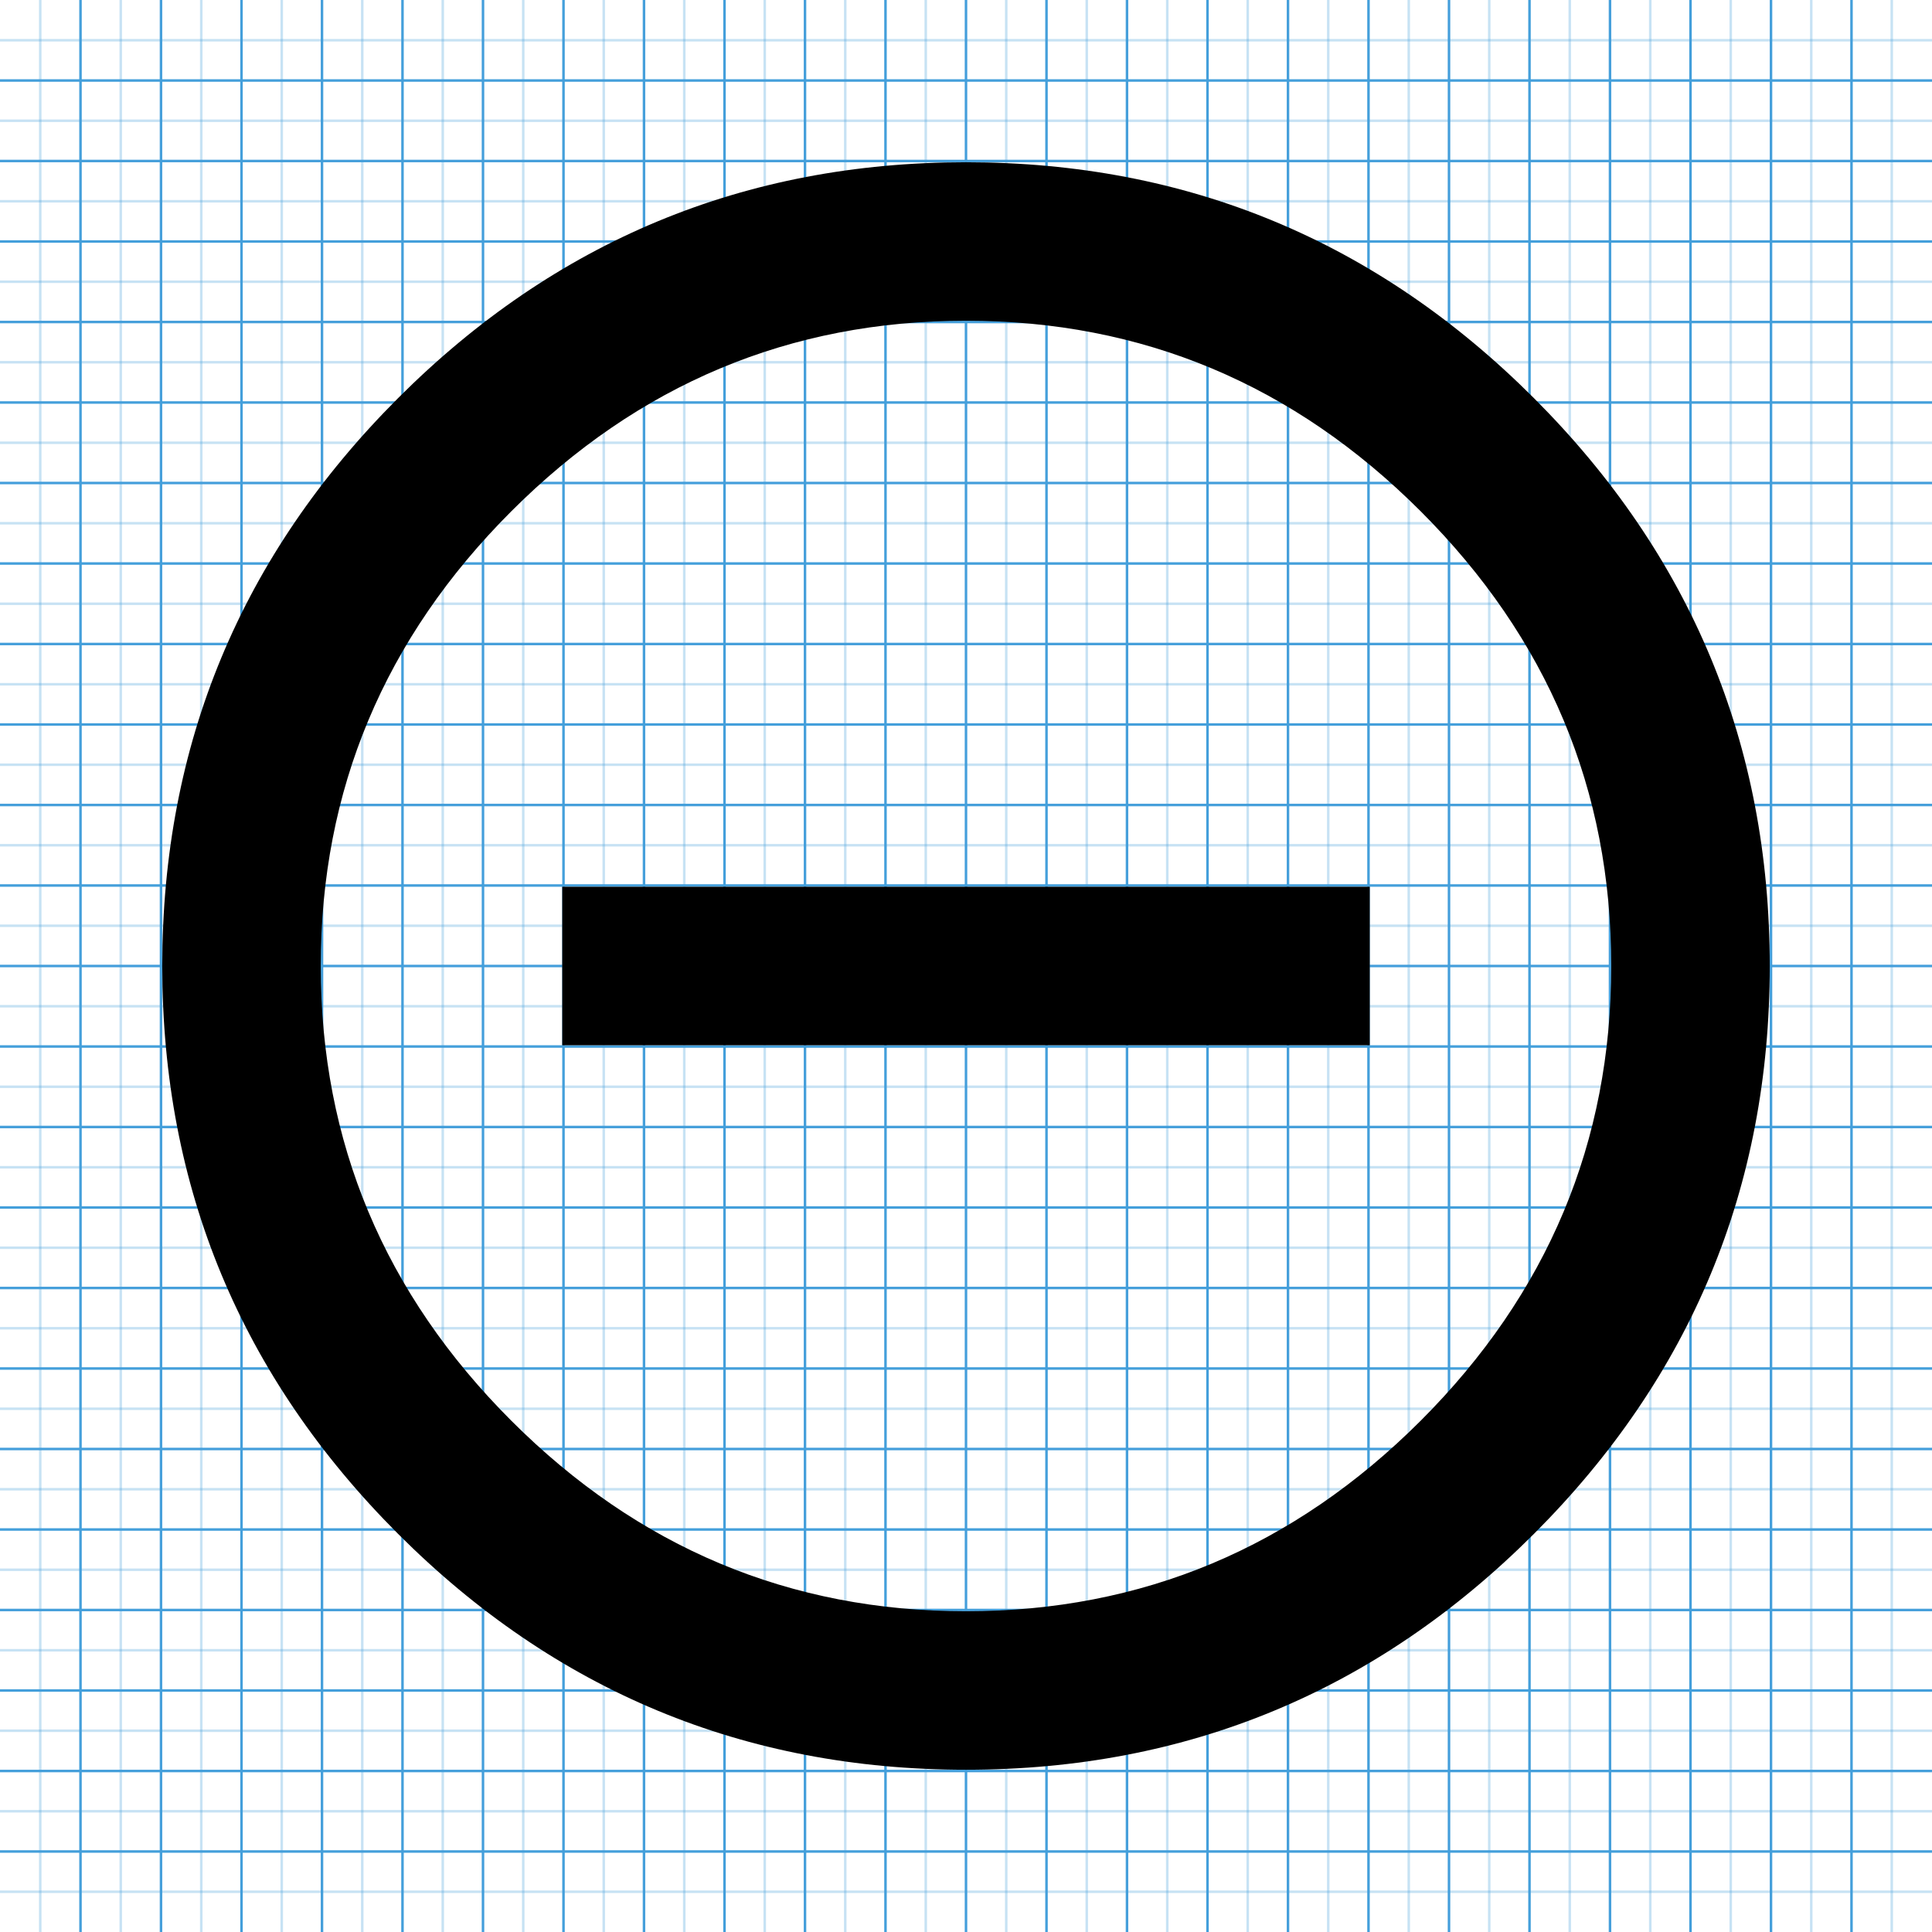
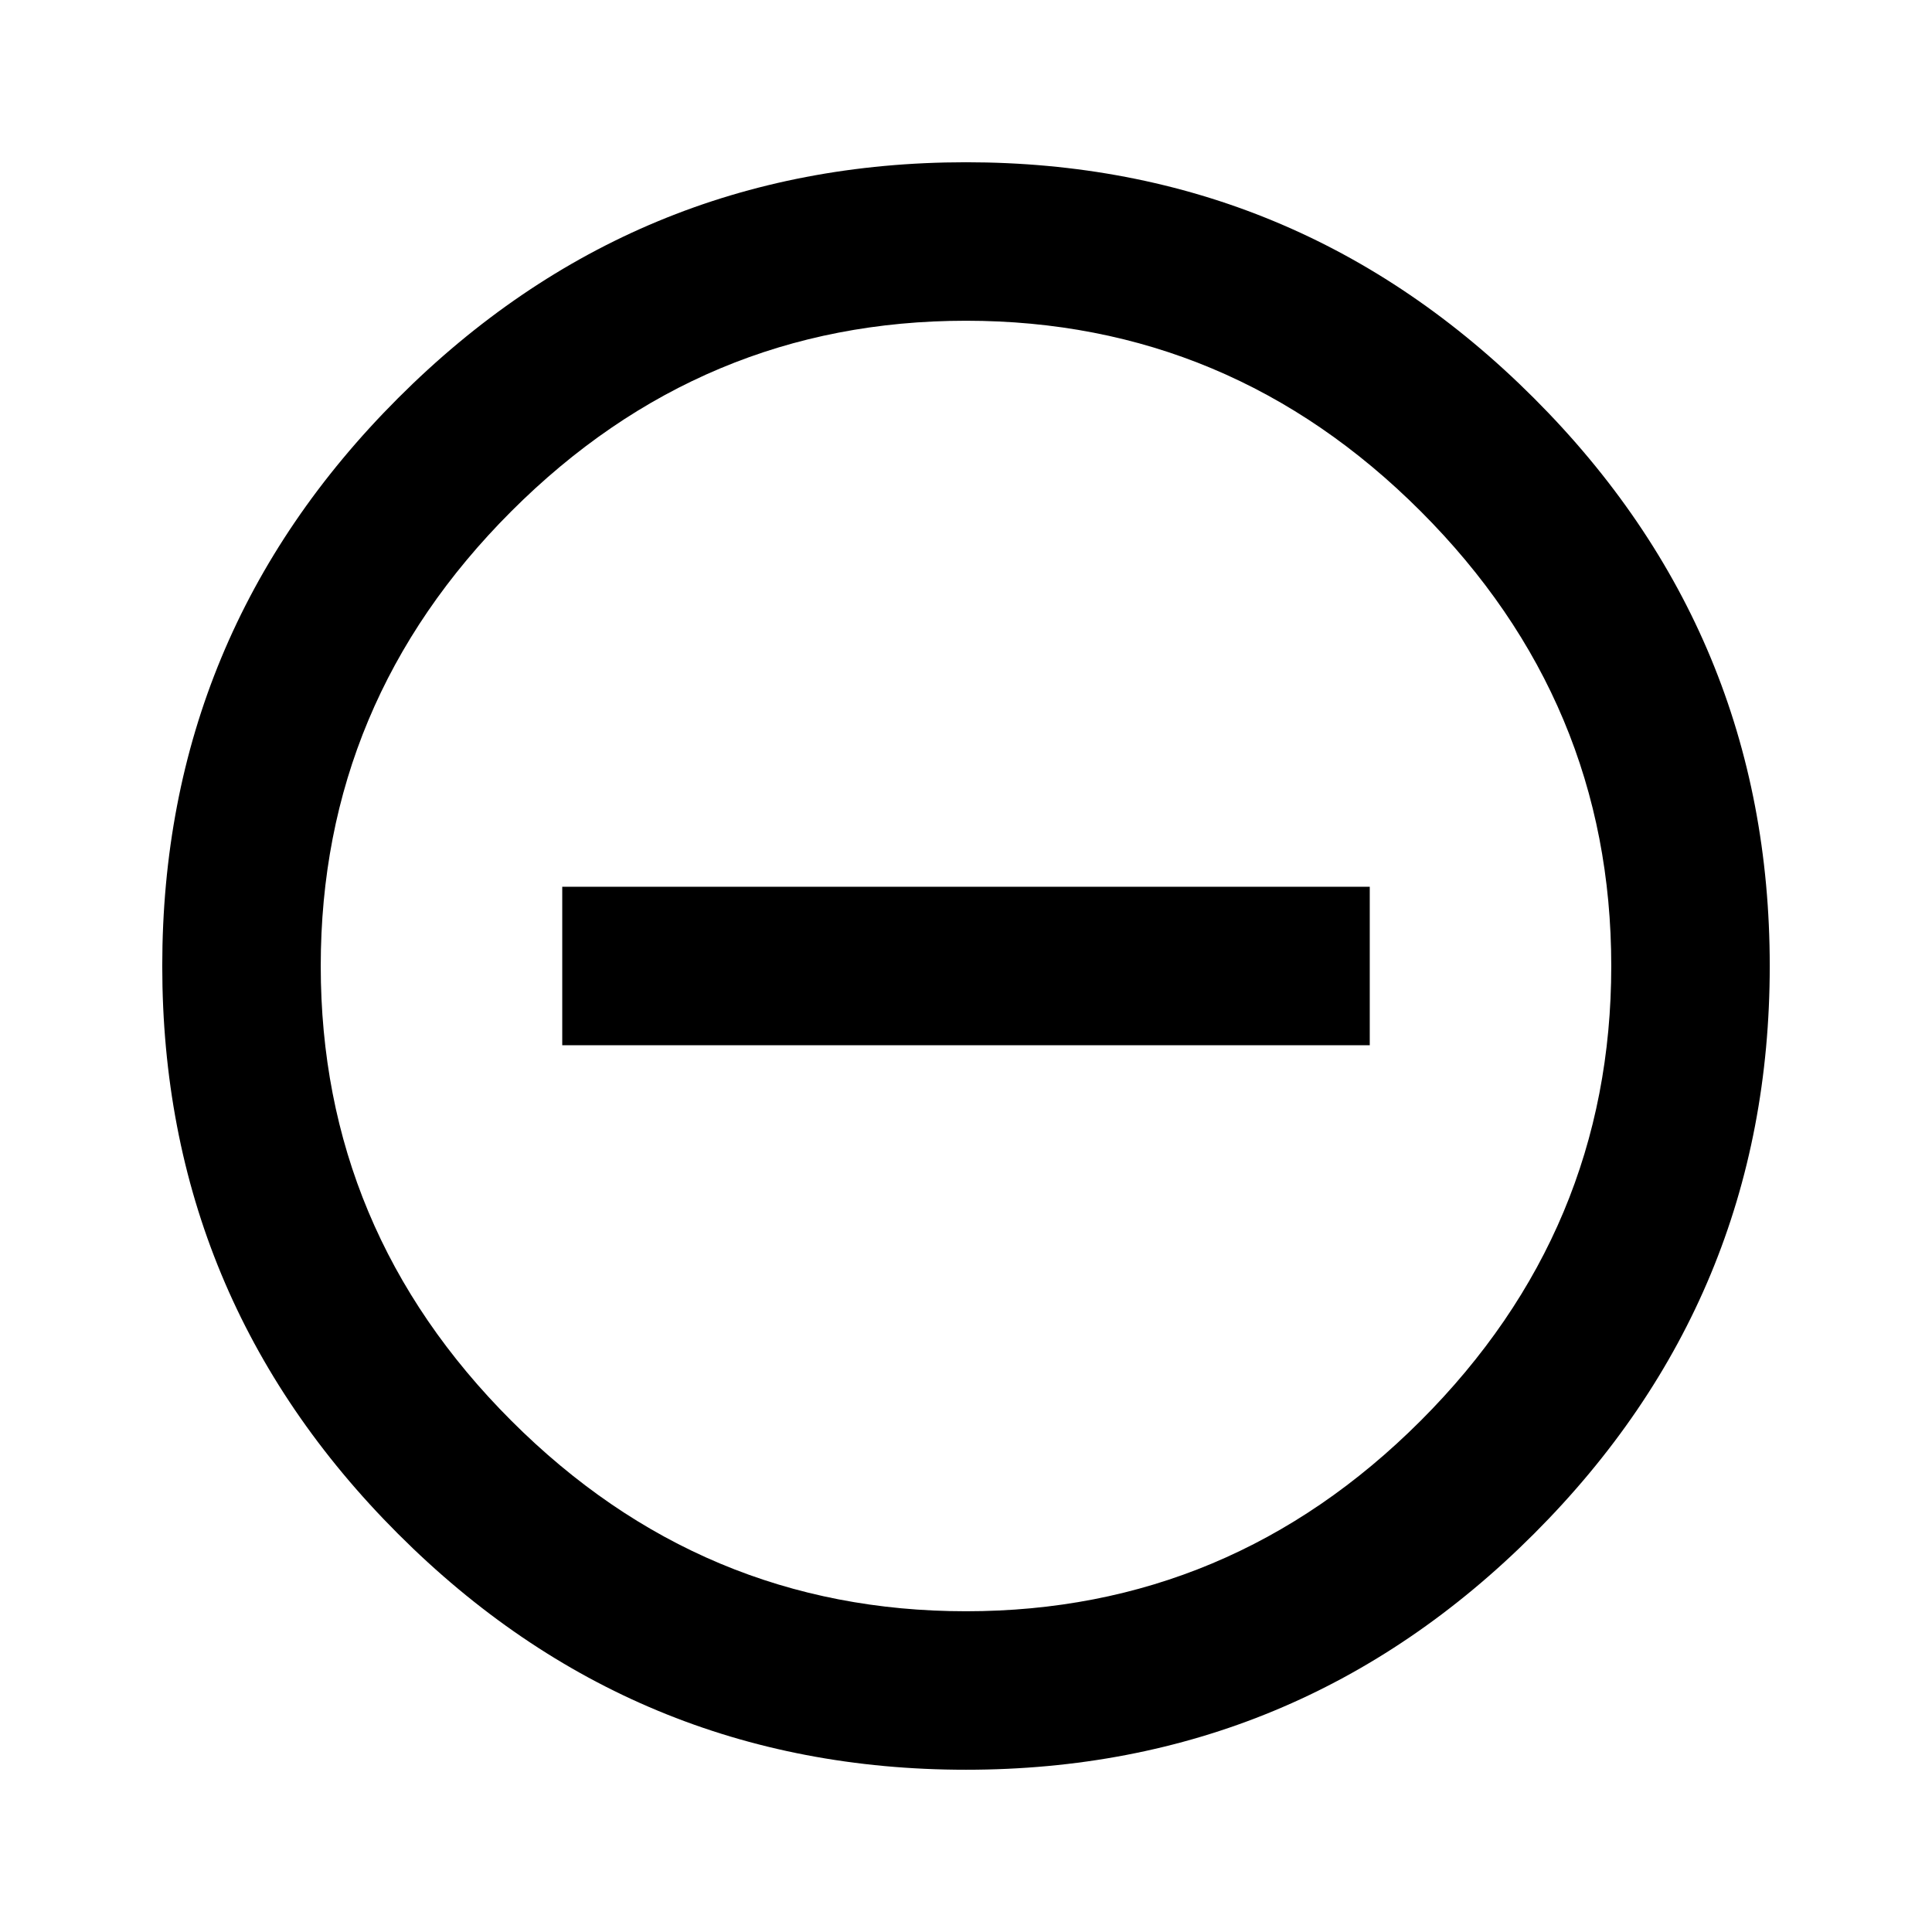
<svg xmlns="http://www.w3.org/2000/svg" version="1.1" width="768" height="768" viewBox="0 0 768 768">
-   <g id="icomoon-ignore">
-     <line stroke-width="1" x1="16" y1="0" x2="16" y2="768" stroke="#449FDB" opacity="0.3" />
-     <line stroke-width="1" x1="32" y1="0" x2="32" y2="768" stroke="#449FDB" opacity="1" />
-     <line stroke-width="1" x1="48" y1="0" x2="48" y2="768" stroke="#449FDB" opacity="0.3" />
-     <line stroke-width="1" x1="64" y1="0" x2="64" y2="768" stroke="#449FDB" opacity="1" />
-     <line stroke-width="1" x1="80" y1="0" x2="80" y2="768" stroke="#449FDB" opacity="0.3" />
-     <line stroke-width="1" x1="96" y1="0" x2="96" y2="768" stroke="#449FDB" opacity="1" />
-     <line stroke-width="1" x1="112" y1="0" x2="112" y2="768" stroke="#449FDB" opacity="0.3" />
-     <line stroke-width="1" x1="128" y1="0" x2="128" y2="768" stroke="#449FDB" opacity="1" />
-     <line stroke-width="1" x1="144" y1="0" x2="144" y2="768" stroke="#449FDB" opacity="0.3" />
-     <line stroke-width="1" x1="160" y1="0" x2="160" y2="768" stroke="#449FDB" opacity="1" />
-     <line stroke-width="1" x1="176" y1="0" x2="176" y2="768" stroke="#449FDB" opacity="0.3" />
-     <line stroke-width="1" x1="192" y1="0" x2="192" y2="768" stroke="#449FDB" opacity="1" />
-     <line stroke-width="1" x1="208" y1="0" x2="208" y2="768" stroke="#449FDB" opacity="0.3" />
-     <line stroke-width="1" x1="224" y1="0" x2="224" y2="768" stroke="#449FDB" opacity="1" />
-     <line stroke-width="1" x1="240" y1="0" x2="240" y2="768" stroke="#449FDB" opacity="0.3" />
-     <line stroke-width="1" x1="256" y1="0" x2="256" y2="768" stroke="#449FDB" opacity="1" />
-     <line stroke-width="1" x1="272" y1="0" x2="272" y2="768" stroke="#449FDB" opacity="0.3" />
-     <line stroke-width="1" x1="288" y1="0" x2="288" y2="768" stroke="#449FDB" opacity="1" />
-     <line stroke-width="1" x1="304" y1="0" x2="304" y2="768" stroke="#449FDB" opacity="0.3" />
-     <line stroke-width="1" x1="320" y1="0" x2="320" y2="768" stroke="#449FDB" opacity="1" />
-     <line stroke-width="1" x1="336" y1="0" x2="336" y2="768" stroke="#449FDB" opacity="0.3" />
-     <line stroke-width="1" x1="352" y1="0" x2="352" y2="768" stroke="#449FDB" opacity="1" />
-     <line stroke-width="1" x1="368" y1="0" x2="368" y2="768" stroke="#449FDB" opacity="0.3" />
-     <line stroke-width="1" x1="384" y1="0" x2="384" y2="768" stroke="#449FDB" opacity="1" />
-     <line stroke-width="1" x1="400" y1="0" x2="400" y2="768" stroke="#449FDB" opacity="0.3" />
-     <line stroke-width="1" x1="416" y1="0" x2="416" y2="768" stroke="#449FDB" opacity="1" />
-     <line stroke-width="1" x1="432" y1="0" x2="432" y2="768" stroke="#449FDB" opacity="0.3" />
-     <line stroke-width="1" x1="448" y1="0" x2="448" y2="768" stroke="#449FDB" opacity="1" />
-     <line stroke-width="1" x1="464" y1="0" x2="464" y2="768" stroke="#449FDB" opacity="0.3" />
-     <line stroke-width="1" x1="480" y1="0" x2="480" y2="768" stroke="#449FDB" opacity="1" />
-     <line stroke-width="1" x1="496" y1="0" x2="496" y2="768" stroke="#449FDB" opacity="0.3" />
-     <line stroke-width="1" x1="512" y1="0" x2="512" y2="768" stroke="#449FDB" opacity="1" />
-     <line stroke-width="1" x1="528" y1="0" x2="528" y2="768" stroke="#449FDB" opacity="0.3" />
-     <line stroke-width="1" x1="544" y1="0" x2="544" y2="768" stroke="#449FDB" opacity="1" />
-     <line stroke-width="1" x1="560" y1="0" x2="560" y2="768" stroke="#449FDB" opacity="0.3" />
-     <line stroke-width="1" x1="576" y1="0" x2="576" y2="768" stroke="#449FDB" opacity="1" />
-     <line stroke-width="1" x1="592" y1="0" x2="592" y2="768" stroke="#449FDB" opacity="0.3" />
-     <line stroke-width="1" x1="608" y1="0" x2="608" y2="768" stroke="#449FDB" opacity="1" />
-     <line stroke-width="1" x1="624" y1="0" x2="624" y2="768" stroke="#449FDB" opacity="0.3" />
-     <line stroke-width="1" x1="640" y1="0" x2="640" y2="768" stroke="#449FDB" opacity="1" />
-     <line stroke-width="1" x1="656" y1="0" x2="656" y2="768" stroke="#449FDB" opacity="0.3" />
-     <line stroke-width="1" x1="672" y1="0" x2="672" y2="768" stroke="#449FDB" opacity="1" />
-     <line stroke-width="1" x1="688" y1="0" x2="688" y2="768" stroke="#449FDB" opacity="0.3" />
-     <line stroke-width="1" x1="704" y1="0" x2="704" y2="768" stroke="#449FDB" opacity="1" />
-     <line stroke-width="1" x1="720" y1="0" x2="720" y2="768" stroke="#449FDB" opacity="0.3" />
-     <line stroke-width="1" x1="736" y1="0" x2="736" y2="768" stroke="#449FDB" opacity="1" />
-     <line stroke-width="1" x1="752" y1="0" x2="752" y2="768" stroke="#449FDB" opacity="0.3" />
-     <line stroke-width="1" x1="0" y1="16" x2="768" y2="16" stroke="#449FDB" opacity="0.3" />
-     <line stroke-width="1" x1="0" y1="32" x2="768" y2="32" stroke="#449FDB" opacity="1" />
-     <line stroke-width="1" x1="0" y1="48" x2="768" y2="48" stroke="#449FDB" opacity="0.3" />
-     <line stroke-width="1" x1="0" y1="64" x2="768" y2="64" stroke="#449FDB" opacity="1" />
-     <line stroke-width="1" x1="0" y1="80" x2="768" y2="80" stroke="#449FDB" opacity="0.3" />
-     <line stroke-width="1" x1="0" y1="96" x2="768" y2="96" stroke="#449FDB" opacity="1" />
-     <line stroke-width="1" x1="0" y1="112" x2="768" y2="112" stroke="#449FDB" opacity="0.3" />
-     <line stroke-width="1" x1="0" y1="128" x2="768" y2="128" stroke="#449FDB" opacity="1" />
-     <line stroke-width="1" x1="0" y1="144" x2="768" y2="144" stroke="#449FDB" opacity="0.3" />
-     <line stroke-width="1" x1="0" y1="160" x2="768" y2="160" stroke="#449FDB" opacity="1" />
-     <line stroke-width="1" x1="0" y1="176" x2="768" y2="176" stroke="#449FDB" opacity="0.3" />
-     <line stroke-width="1" x1="0" y1="192" x2="768" y2="192" stroke="#449FDB" opacity="1" />
-     <line stroke-width="1" x1="0" y1="208" x2="768" y2="208" stroke="#449FDB" opacity="0.3" />
-     <line stroke-width="1" x1="0" y1="224" x2="768" y2="224" stroke="#449FDB" opacity="1" />
-     <line stroke-width="1" x1="0" y1="240" x2="768" y2="240" stroke="#449FDB" opacity="0.3" />
-     <line stroke-width="1" x1="0" y1="256" x2="768" y2="256" stroke="#449FDB" opacity="1" />
-     <line stroke-width="1" x1="0" y1="272" x2="768" y2="272" stroke="#449FDB" opacity="0.3" />
-     <line stroke-width="1" x1="0" y1="288" x2="768" y2="288" stroke="#449FDB" opacity="1" />
-     <line stroke-width="1" x1="0" y1="304" x2="768" y2="304" stroke="#449FDB" opacity="0.3" />
-     <line stroke-width="1" x1="0" y1="320" x2="768" y2="320" stroke="#449FDB" opacity="1" />
-     <line stroke-width="1" x1="0" y1="336" x2="768" y2="336" stroke="#449FDB" opacity="0.3" />
-     <line stroke-width="1" x1="0" y1="352" x2="768" y2="352" stroke="#449FDB" opacity="1" />
-     <line stroke-width="1" x1="0" y1="368" x2="768" y2="368" stroke="#449FDB" opacity="0.3" />
-     <line stroke-width="1" x1="0" y1="384" x2="768" y2="384" stroke="#449FDB" opacity="1" />
-     <line stroke-width="1" x1="0" y1="400" x2="768" y2="400" stroke="#449FDB" opacity="0.3" />
-     <line stroke-width="1" x1="0" y1="416" x2="768" y2="416" stroke="#449FDB" opacity="1" />
-     <line stroke-width="1" x1="0" y1="432" x2="768" y2="432" stroke="#449FDB" opacity="0.3" />
-     <line stroke-width="1" x1="0" y1="448" x2="768" y2="448" stroke="#449FDB" opacity="1" />
-     <line stroke-width="1" x1="0" y1="464" x2="768" y2="464" stroke="#449FDB" opacity="0.3" />
-     <line stroke-width="1" x1="0" y1="480" x2="768" y2="480" stroke="#449FDB" opacity="1" />
-     <line stroke-width="1" x1="0" y1="496" x2="768" y2="496" stroke="#449FDB" opacity="0.3" />
-     <line stroke-width="1" x1="0" y1="512" x2="768" y2="512" stroke="#449FDB" opacity="1" />
-     <line stroke-width="1" x1="0" y1="528" x2="768" y2="528" stroke="#449FDB" opacity="0.3" />
-     <line stroke-width="1" x1="0" y1="544" x2="768" y2="544" stroke="#449FDB" opacity="1" />
-     <line stroke-width="1" x1="0" y1="560" x2="768" y2="560" stroke="#449FDB" opacity="0.3" />
-     <line stroke-width="1" x1="0" y1="576" x2="768" y2="576" stroke="#449FDB" opacity="1" />
-     <line stroke-width="1" x1="0" y1="592" x2="768" y2="592" stroke="#449FDB" opacity="0.3" />
-     <line stroke-width="1" x1="0" y1="608" x2="768" y2="608" stroke="#449FDB" opacity="1" />
-     <line stroke-width="1" x1="0" y1="624" x2="768" y2="624" stroke="#449FDB" opacity="0.3" />
-     <line stroke-width="1" x1="0" y1="640" x2="768" y2="640" stroke="#449FDB" opacity="1" />
-     <line stroke-width="1" x1="0" y1="656" x2="768" y2="656" stroke="#449FDB" opacity="0.3" />
-     <line stroke-width="1" x1="0" y1="672" x2="768" y2="672" stroke="#449FDB" opacity="1" />
-     <line stroke-width="1" x1="0" y1="688" x2="768" y2="688" stroke="#449FDB" opacity="0.3" />
-     <line stroke-width="1" x1="0" y1="704" x2="768" y2="704" stroke="#449FDB" opacity="1" />
-     <line stroke-width="1" x1="0" y1="720" x2="768" y2="720" stroke="#449FDB" opacity="0.3" />
-     <line stroke-width="1" x1="0" y1="736" x2="768" y2="736" stroke="#449FDB" opacity="1" />
-     <line stroke-width="1" x1="0" y1="752" x2="768" y2="752" stroke="#449FDB" opacity="0.3" />
-   </g>
  <path d="M384 640.5q105 0 180.75-75.75t75.75-180.75-75.75-180.75-180.75-75.75-180.75 75.75-75.75 180.75 75.75 180.75 180.75 75.75zM384 64.5q132 0 225.75 93.75t93.75 225.75-93.75 225.75-225.75 93.75-225.75-93.75-93.75-225.75 93.75-225.75 225.75-93.75zM223.5 352.5h321v63h-321v-63z" />
</svg>
